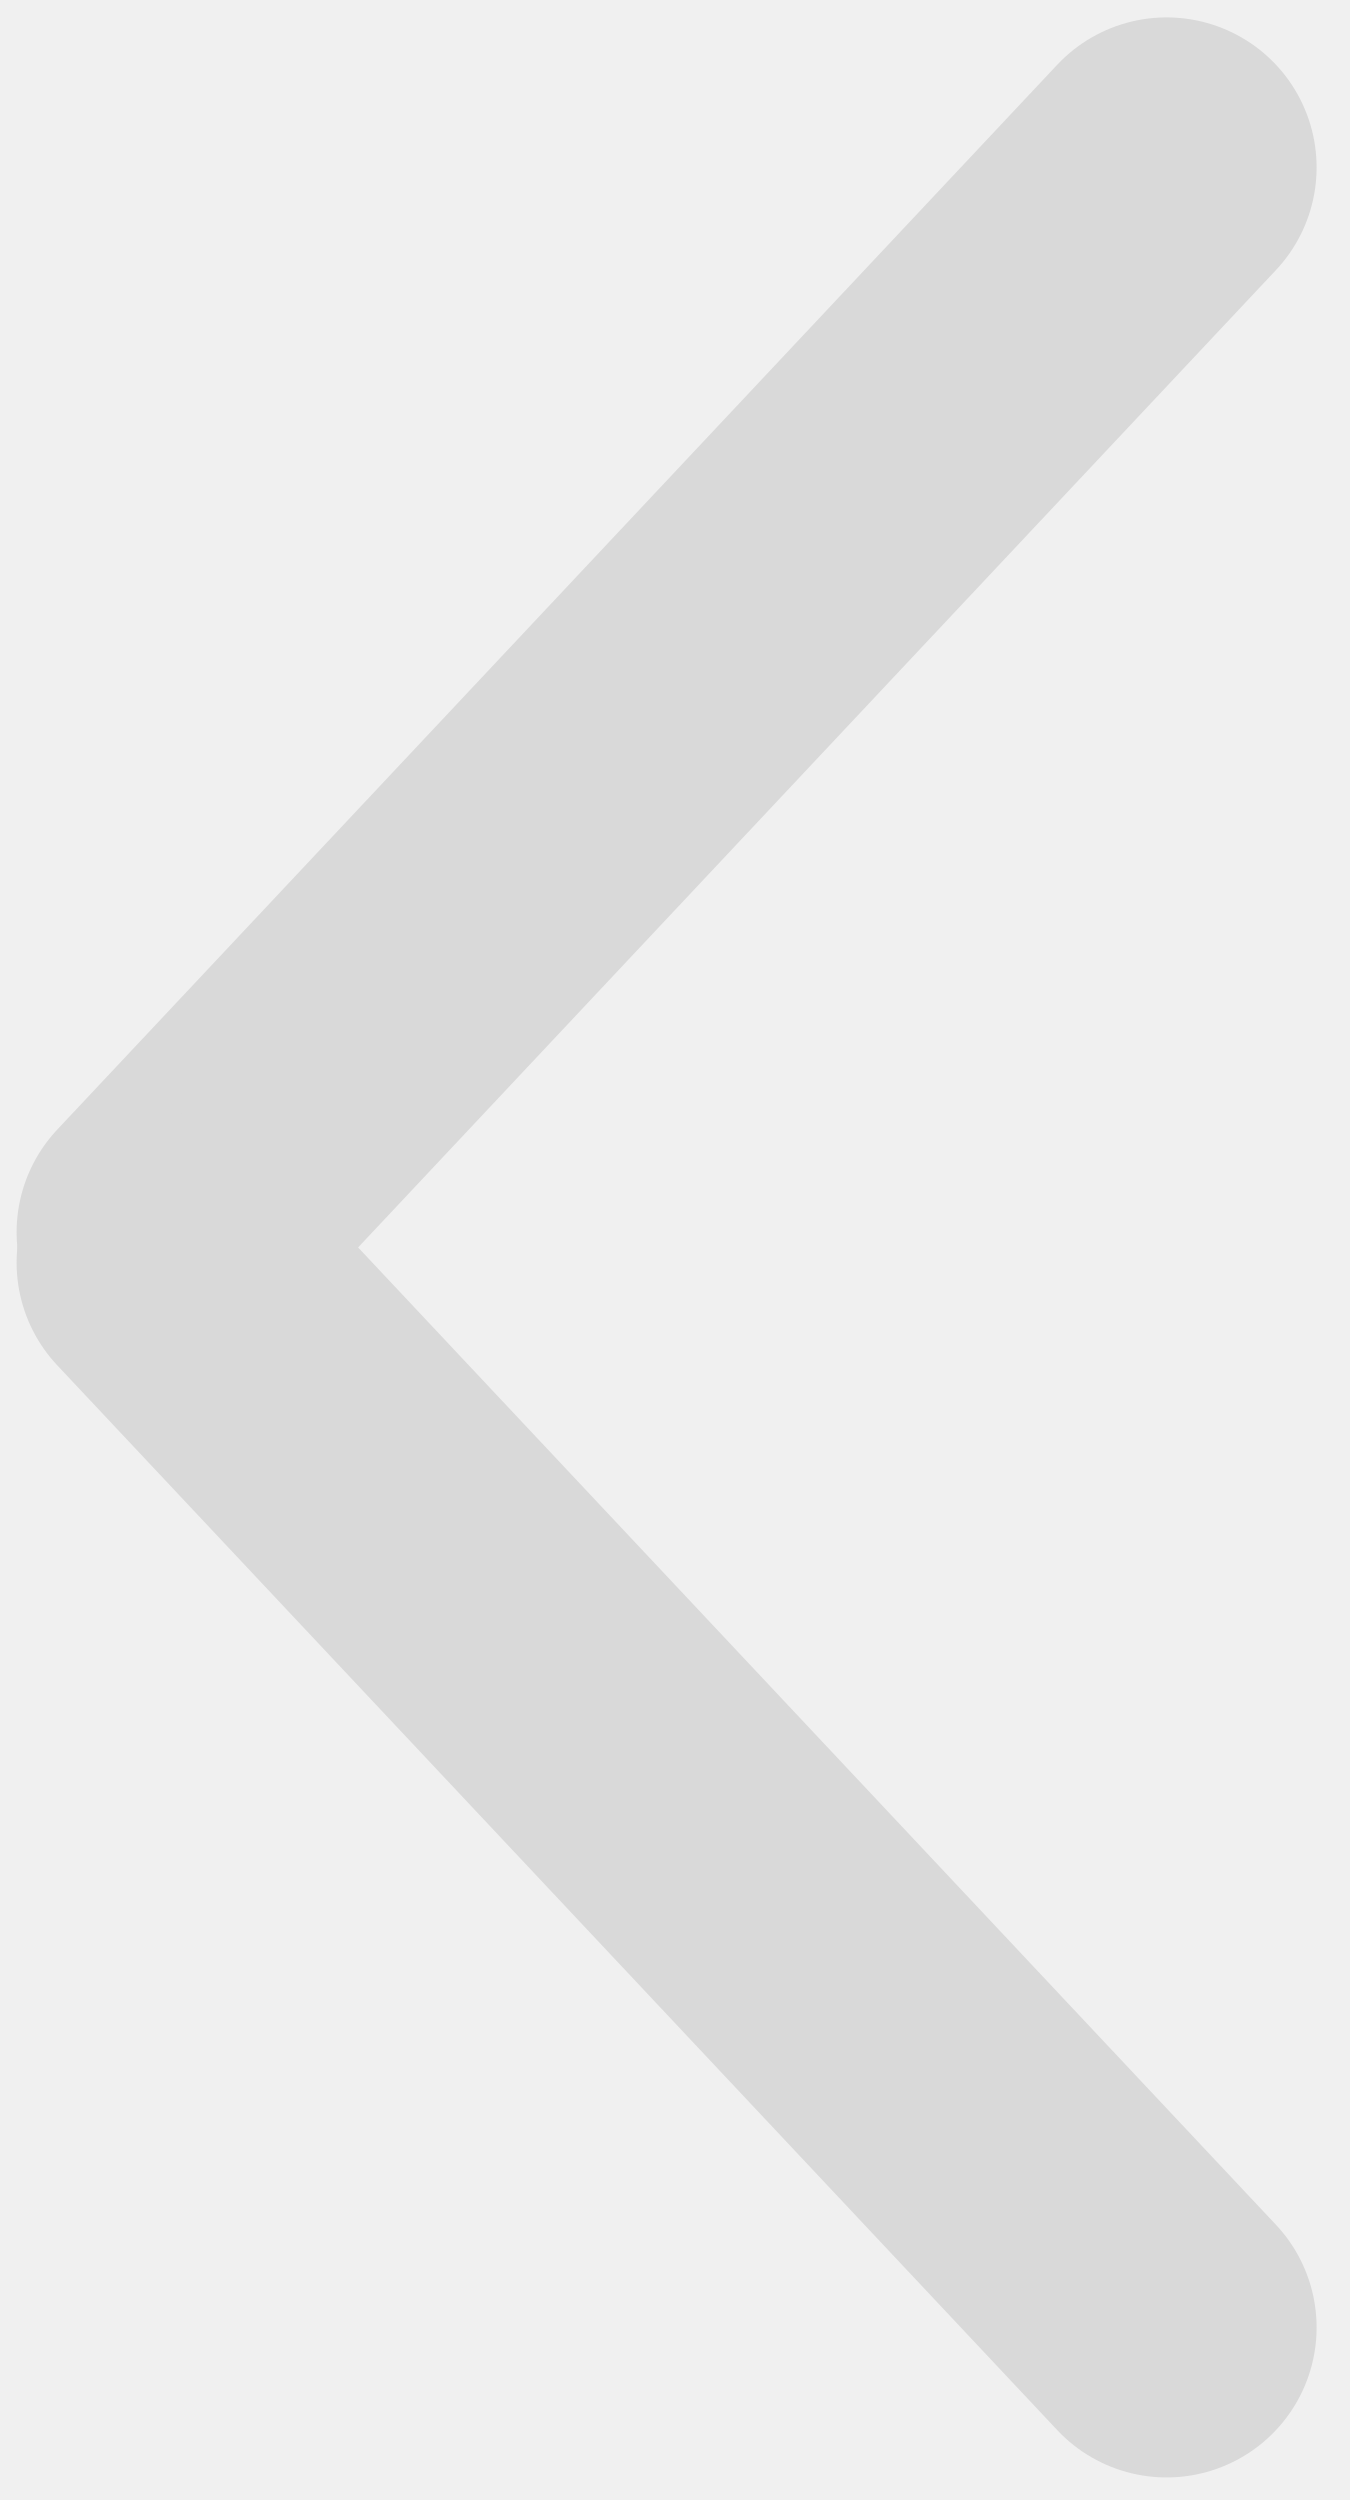
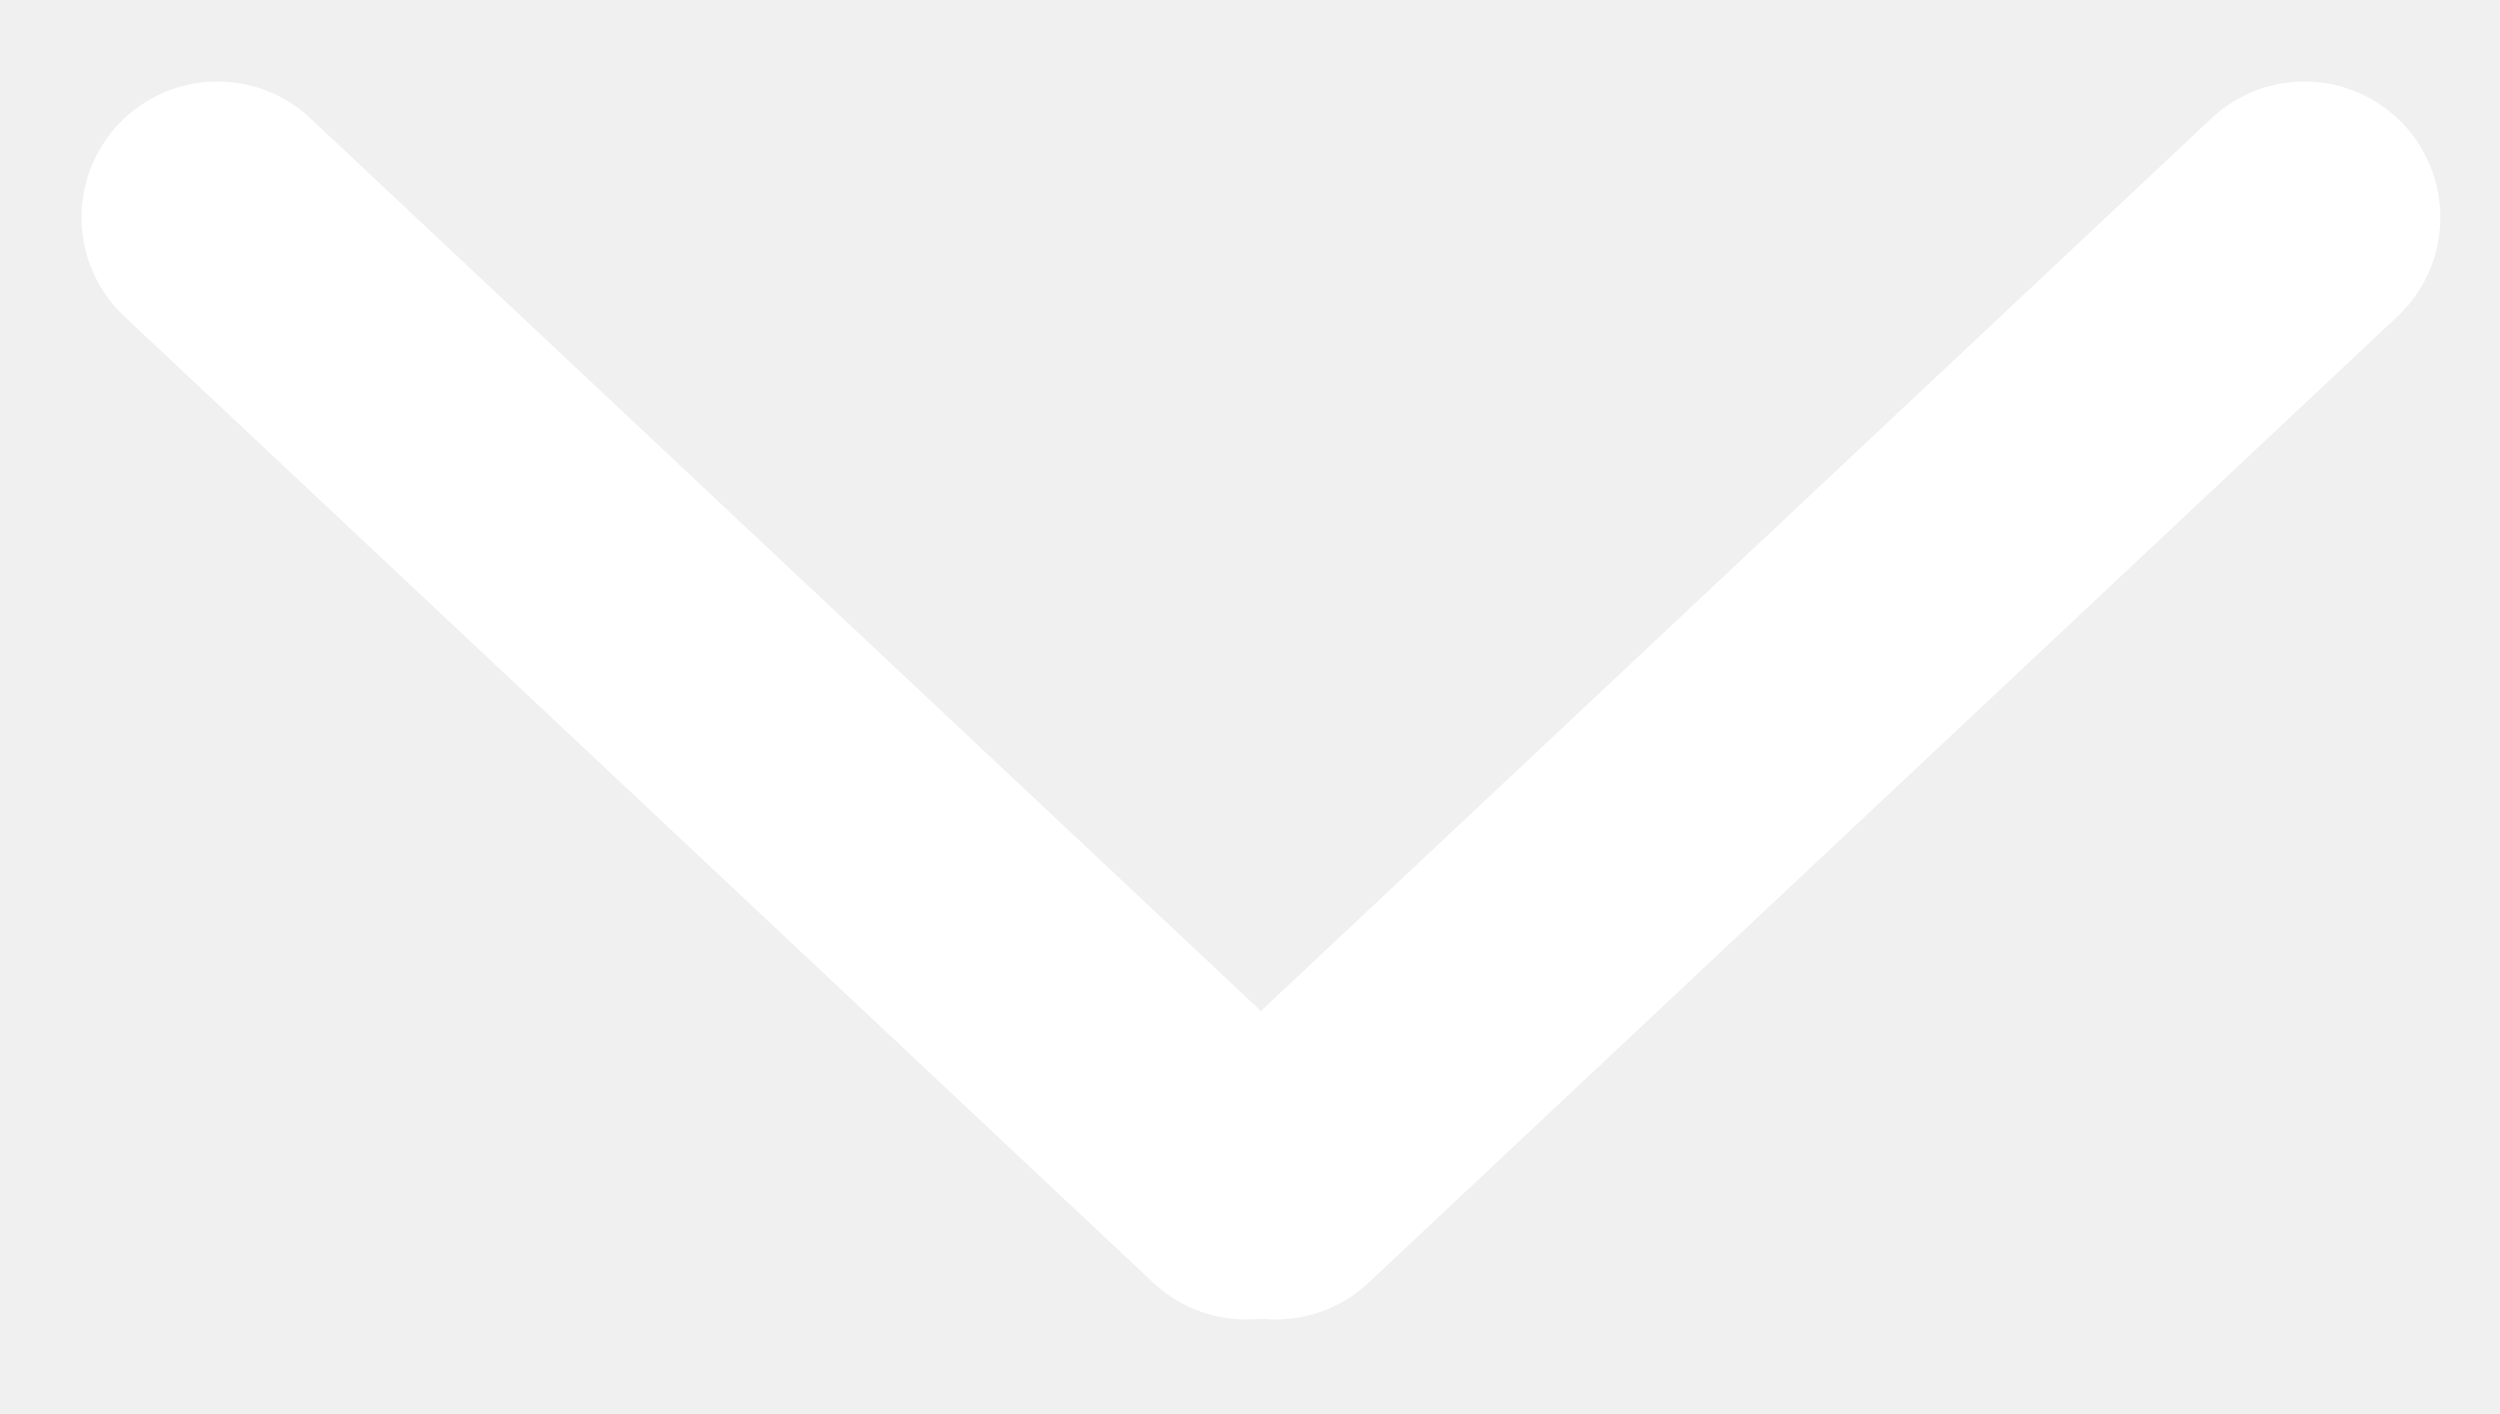
- <svg xmlns="http://www.w3.org/2000/svg" width="27" height="50" viewBox="0 0 27 50" fill="none">
-   <path d="M3.332 24.645L23.332 3.348" stroke="#D9D9D9" stroke-width="6" stroke-linecap="round" stroke-linejoin="round" />
-   <path d="M23.332 46.549L3.332 25.253" stroke="#D9D9D9" stroke-width="6" stroke-linecap="round" stroke-linejoin="round" />
+ <svg xmlns="http://www.w3.org/2000/svg" width="23" height="13" viewBox="0 0 23 13" fill="none">
+   <path d="M11.465 10.889L2 2" stroke="white" stroke-width="2.5" stroke-linecap="round" stroke-linejoin="round" />
+   <path d="M21.201 2L11.736 10.889" stroke="white" stroke-width="2.5" stroke-linecap="round" stroke-linejoin="round" />
</svg>
